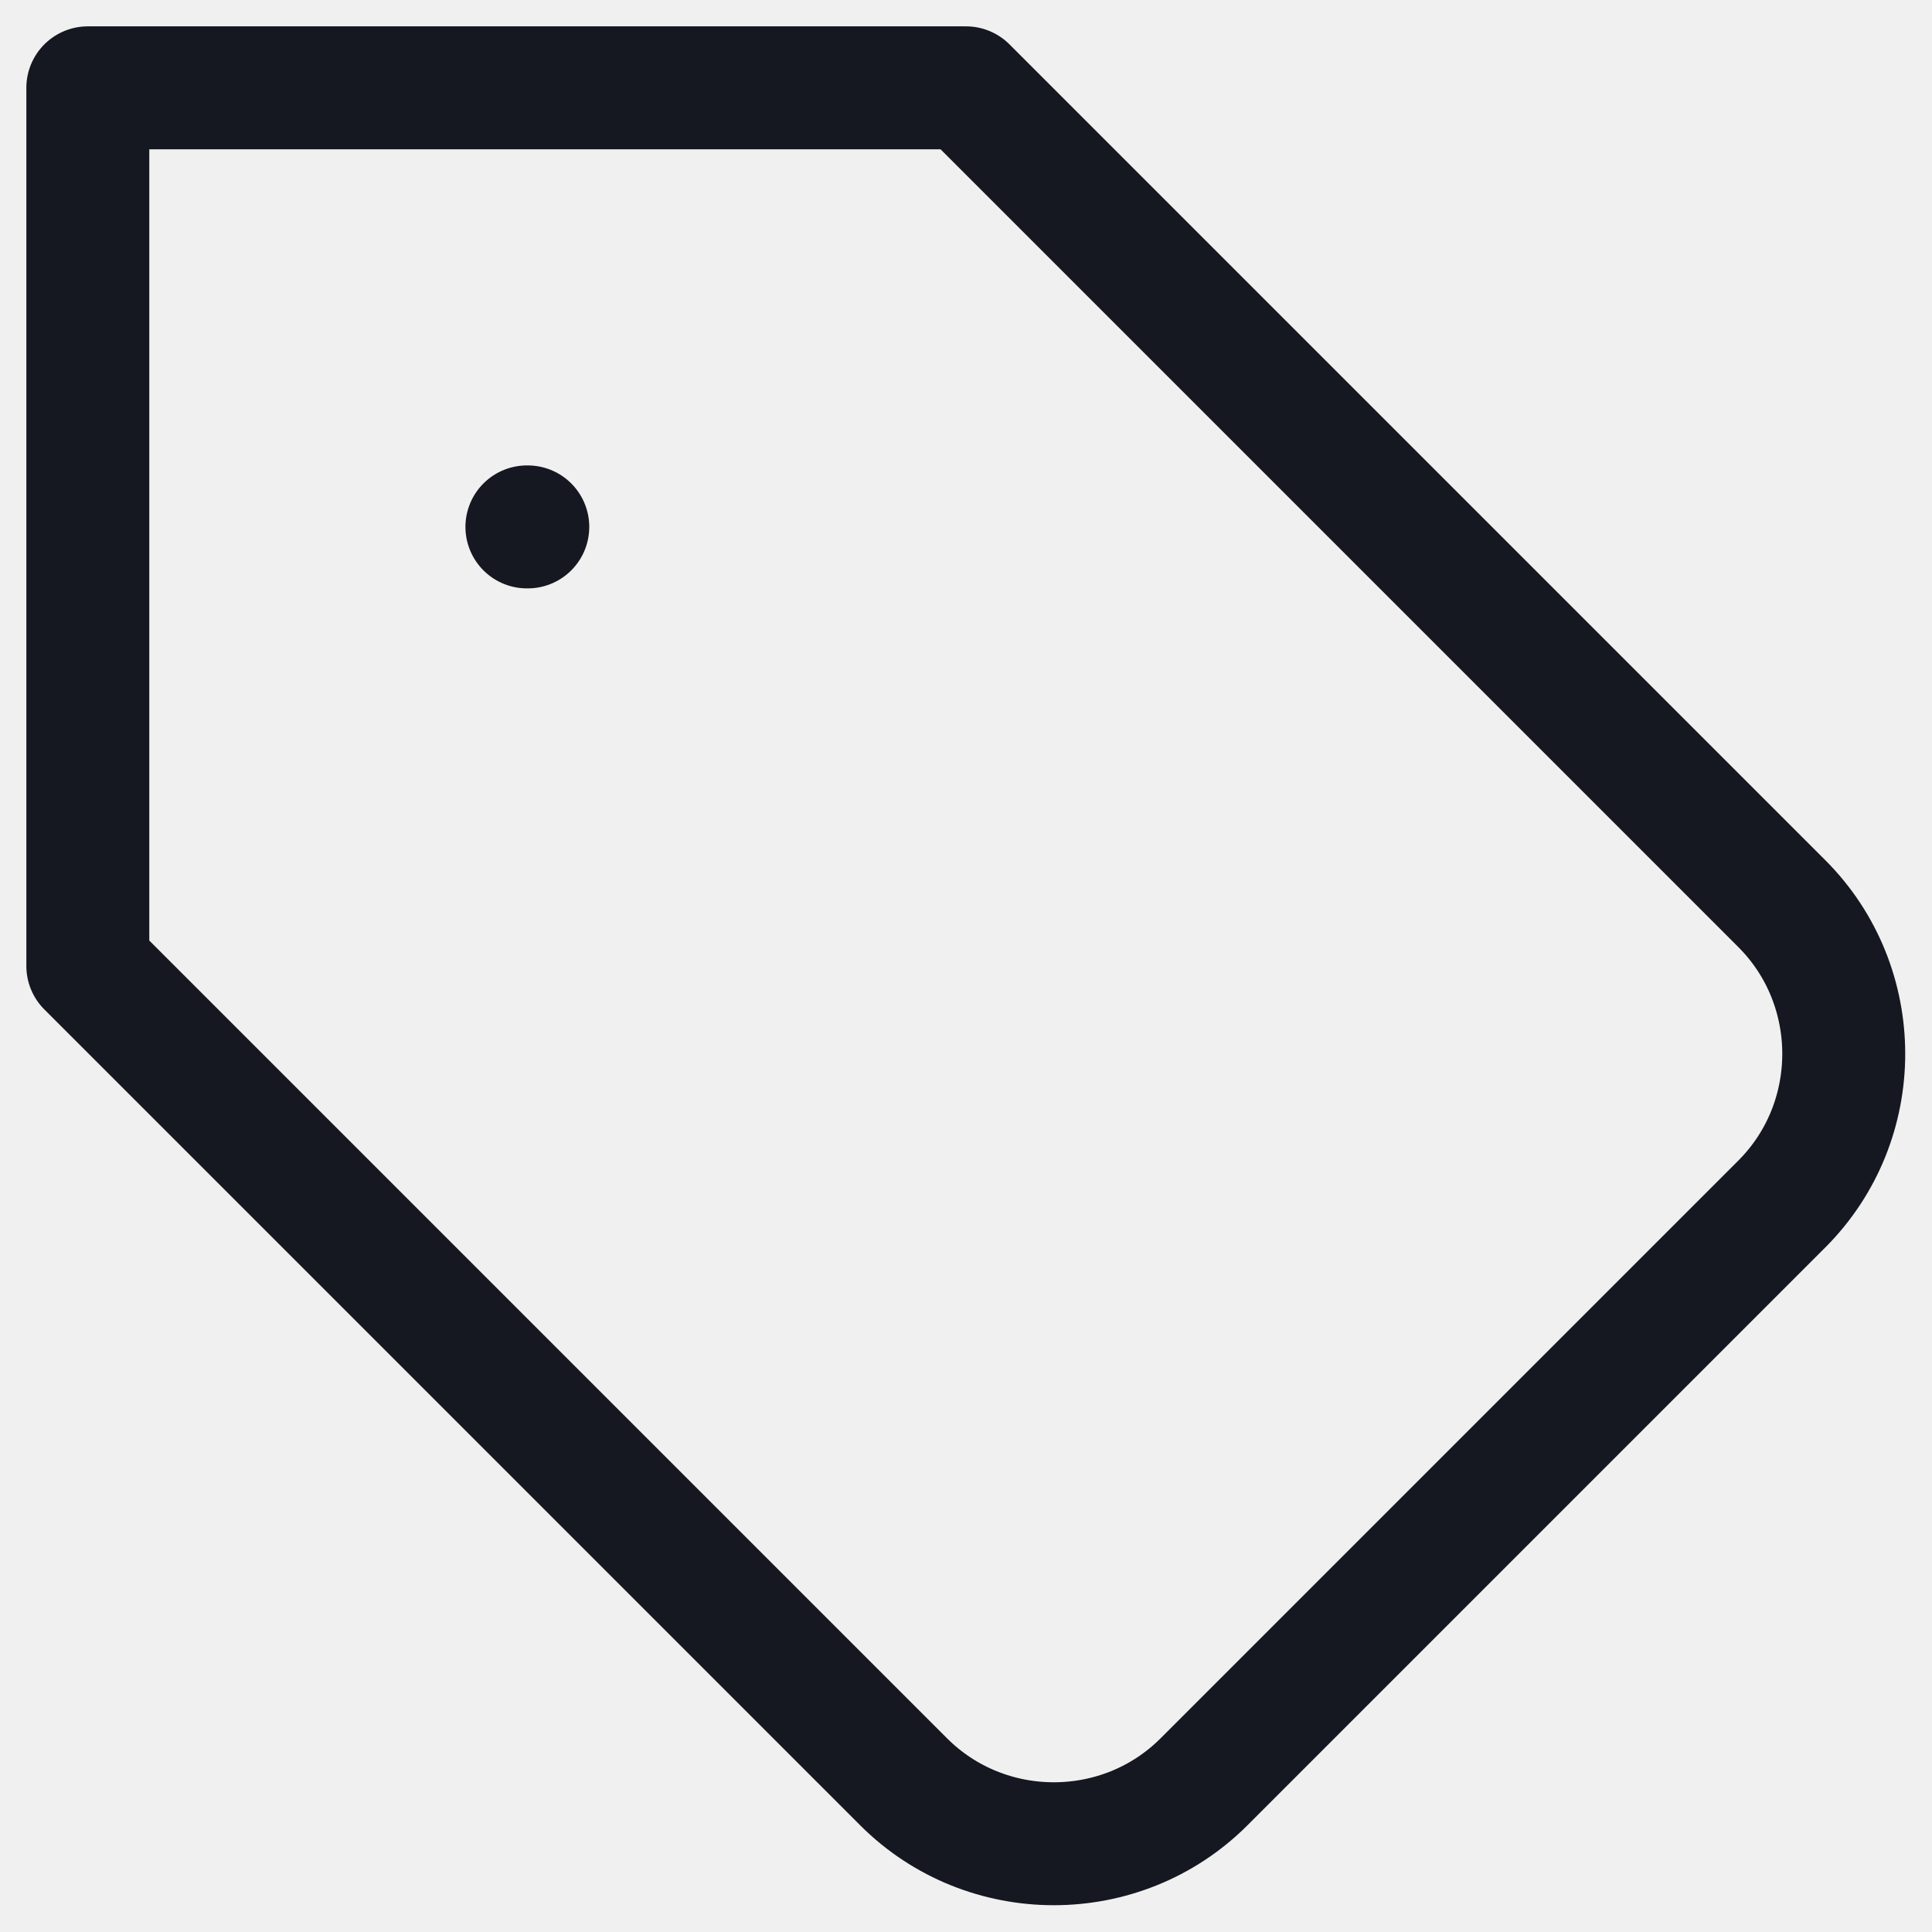
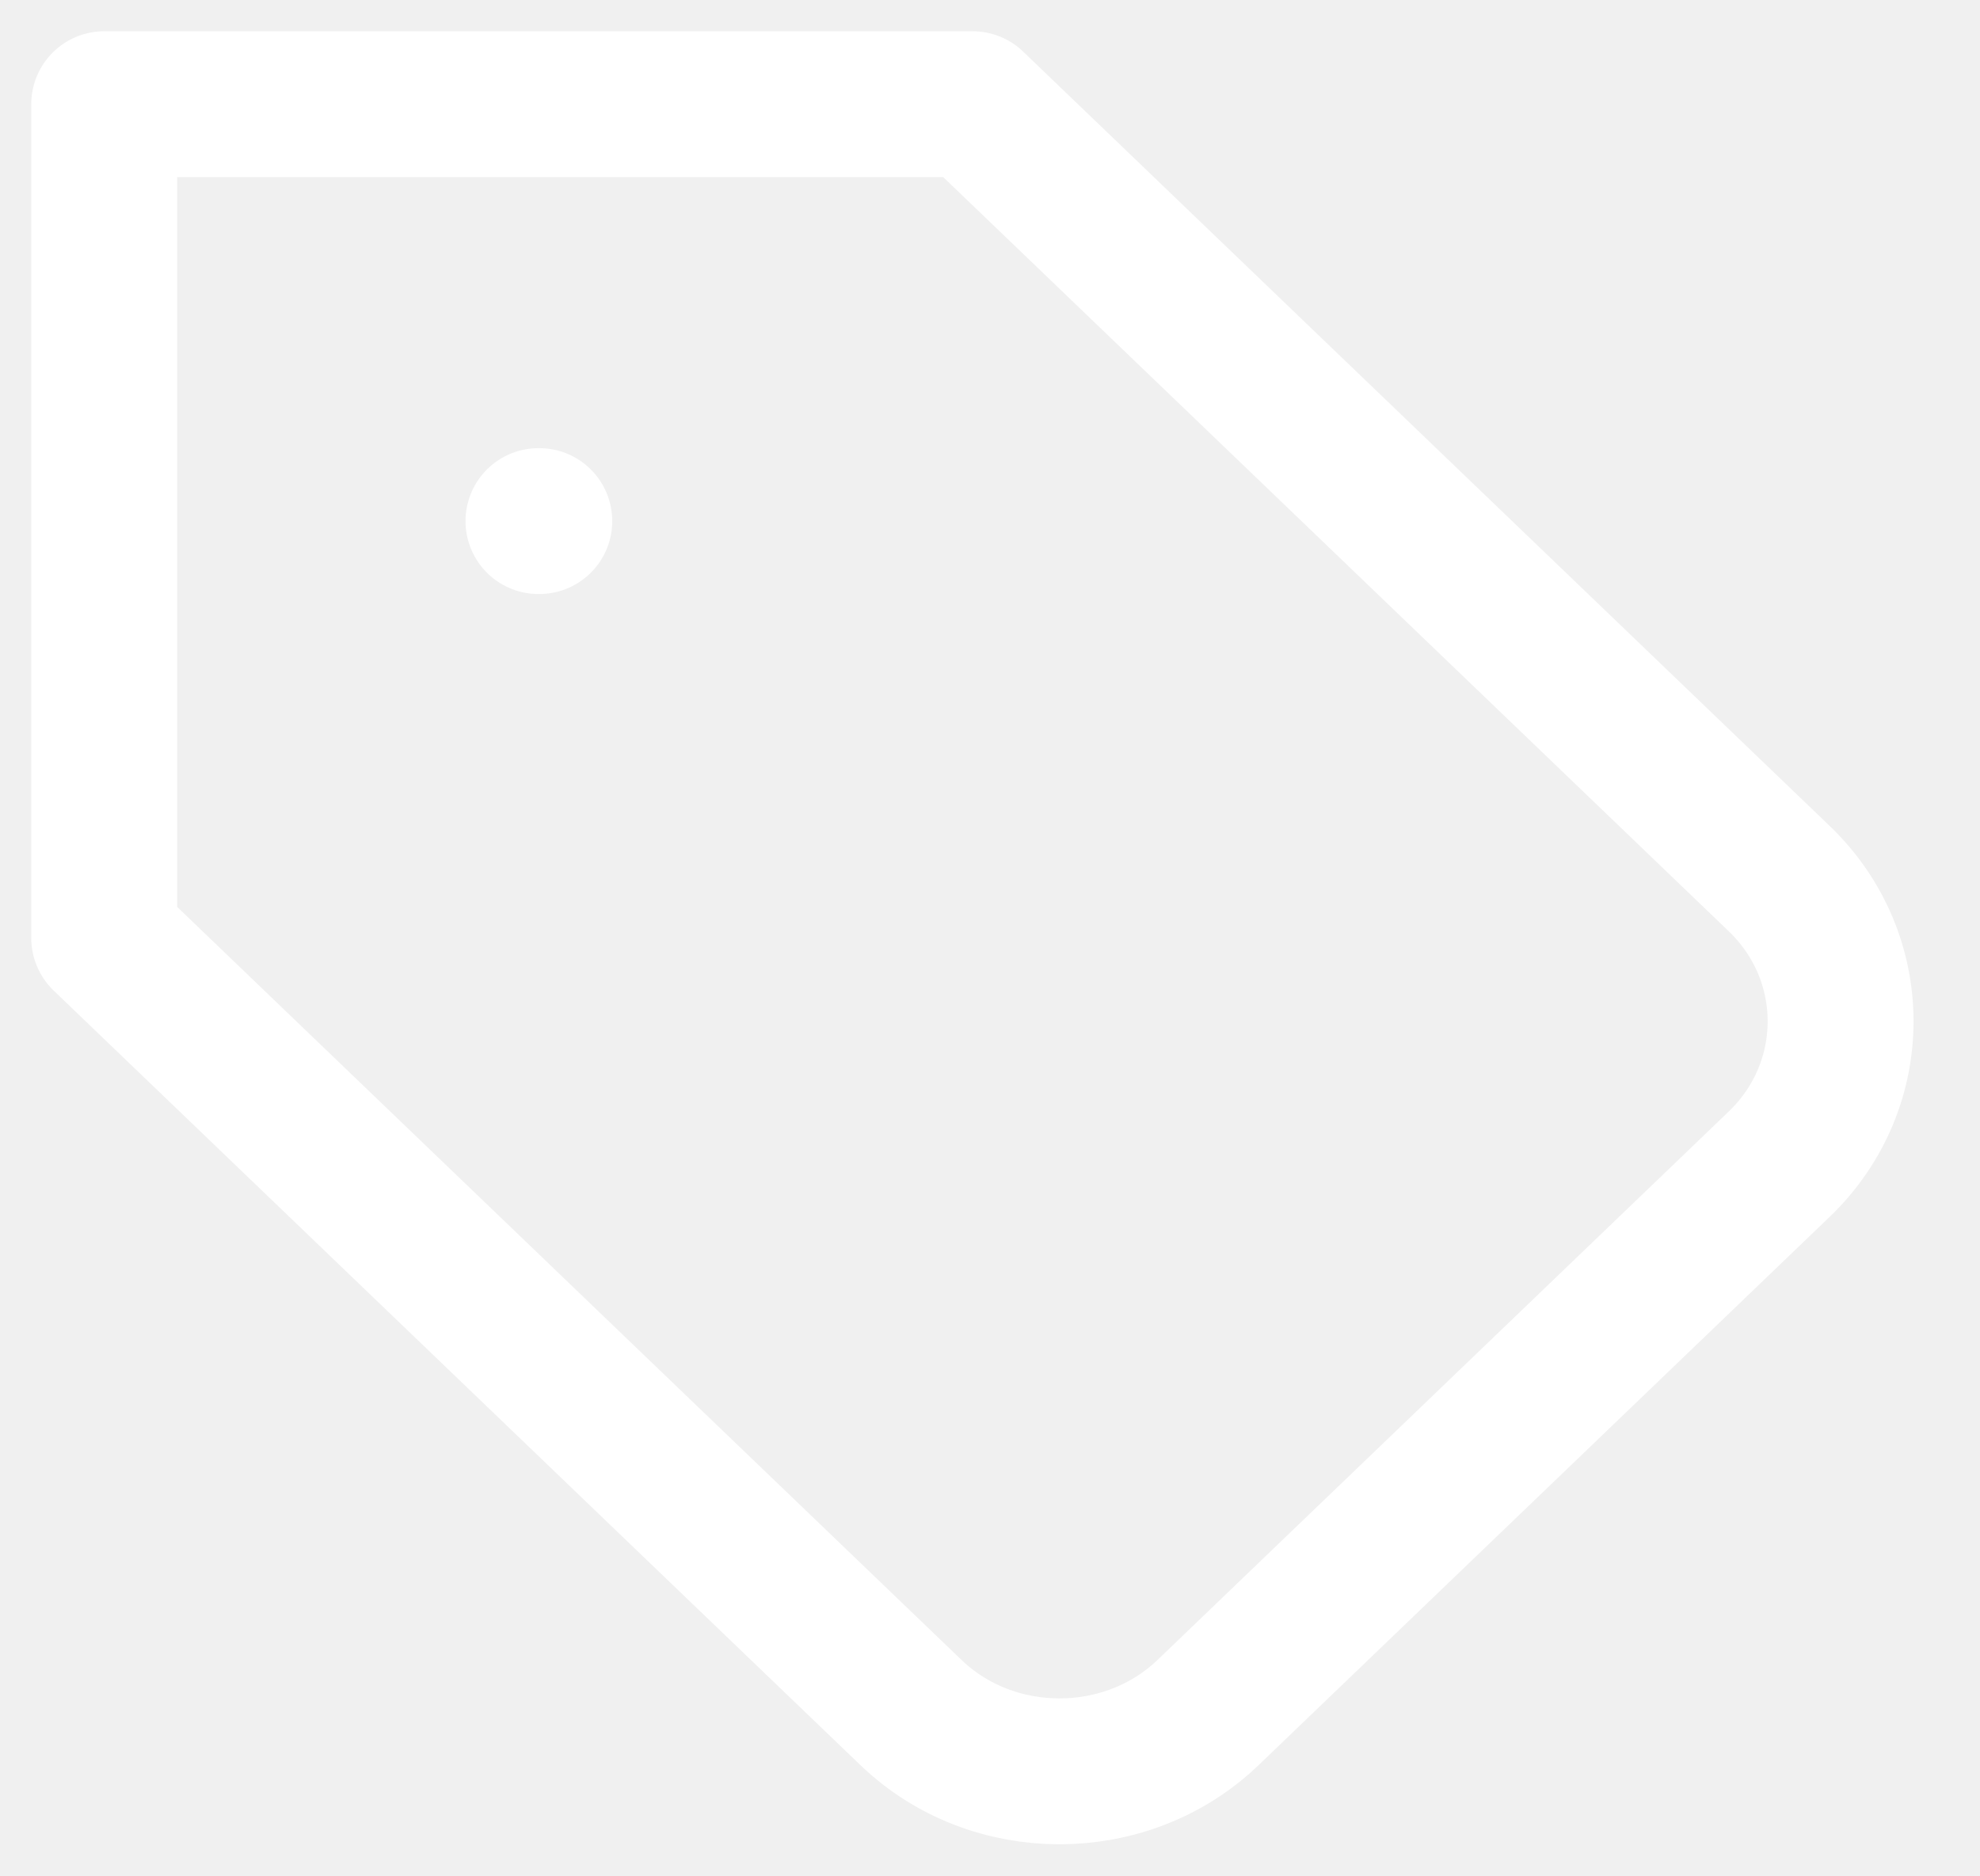
- <svg xmlns="http://www.w3.org/2000/svg" width="22" height="22" viewBox="0 0 22 22" fill="none">
-   <path d="M6 6H6.01M11 1H1V11L10.29 20.29C11.23 21.23 12.77 21.23 13.71 20.29L20.29 13.71C21.23 12.77 21.23 11.23 20.29 10.29L11 1Z" stroke="#151821" stroke-width="1.4" stroke-linecap="round" stroke-linejoin="round" />
+ <svg xmlns="http://www.w3.org/2000/svg" width="19" height="18" viewBox="0 0 19 18" fill="none">
+   <path d="M5.167 5.001H5.175M9.333 1H1V9.002L8.742 16.436C9.525 17.188 10.808 17.188 11.592 16.436L17.075 11.171C17.858 10.418 17.858 9.186 17.075 8.434L9.333 1Z" stroke="white" stroke-width="1.4" stroke-linecap="round" stroke-linejoin="round" />
</svg>
